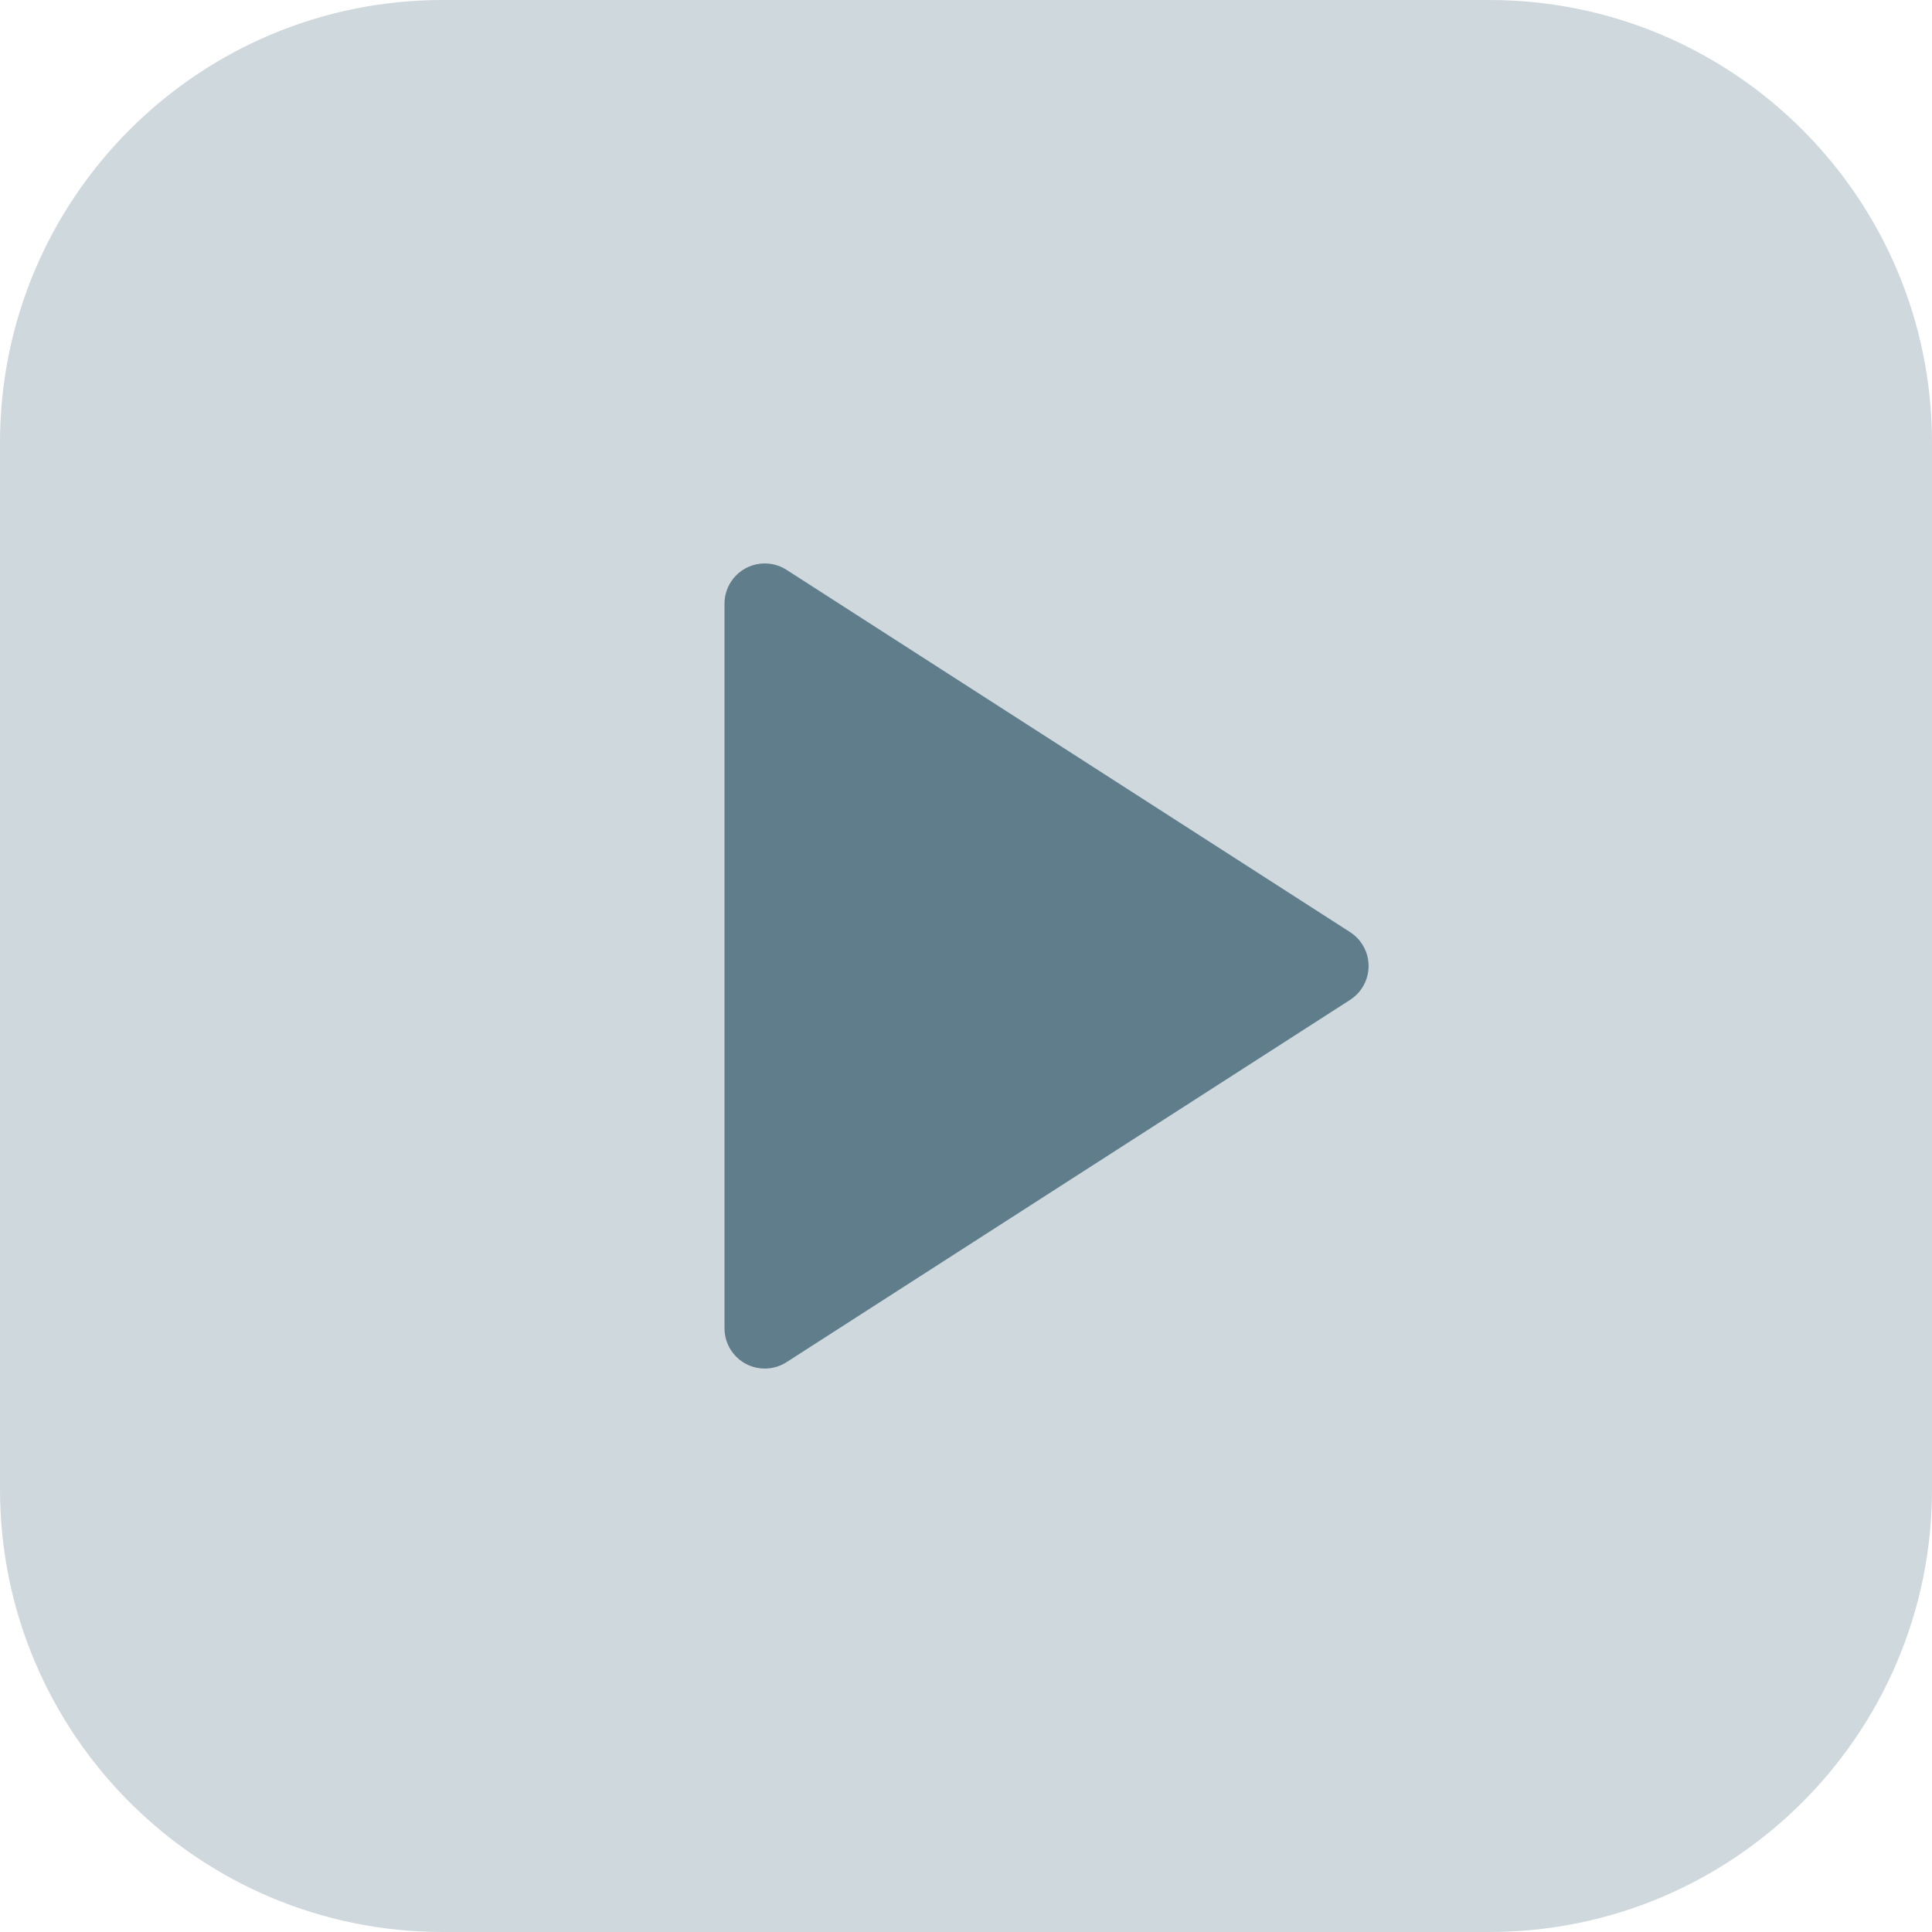
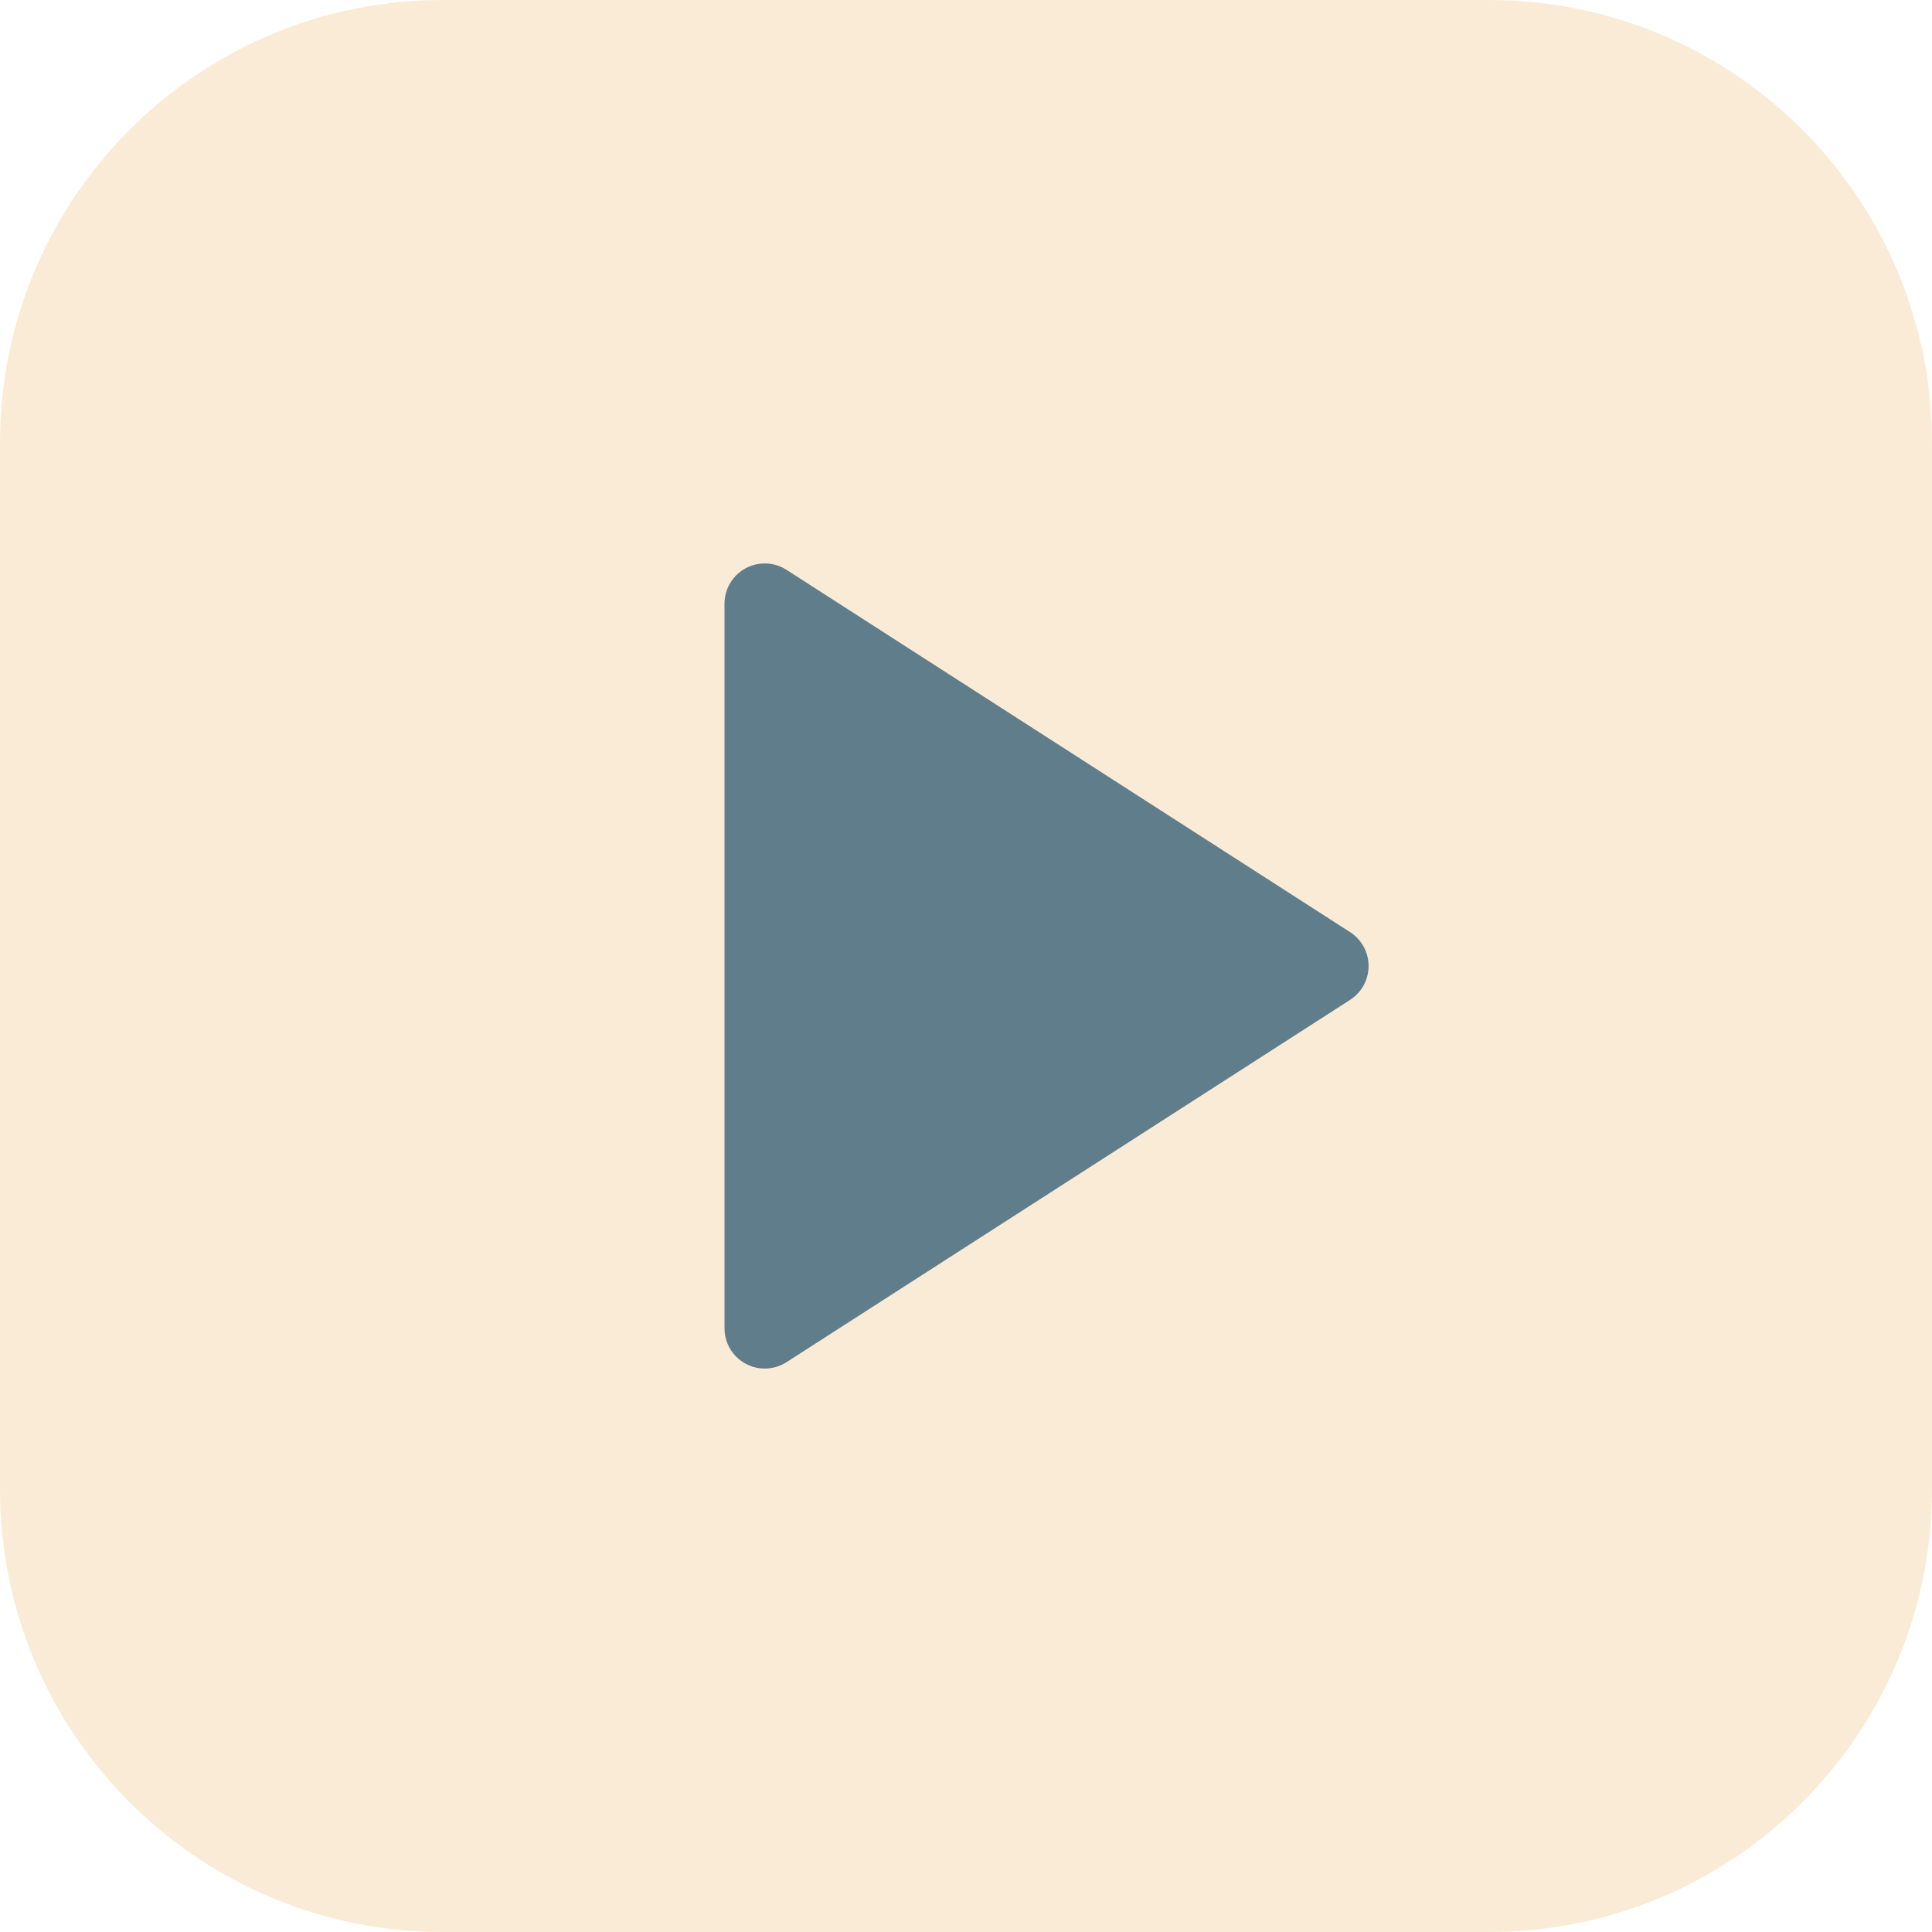
<svg xmlns="http://www.w3.org/2000/svg" version="1.1" x="0px" y="0px" viewBox="0 0 512 512" style="enable-background:new 0 0 512 512;" xml:space="preserve">
-   <path style="fill:#CFD8DC;" d="M117.333,0h277.333C459.468,0,512,52.532,512,117.333v277.333C512,459.468,459.468,512,394.667,512  H117.333C52.532,512,0,459.468,0,394.667V117.333C0,52.532,52.532,0,117.333,0z" />
+   <path style="fill:#faebd7;" d="M117.333,0h277.333C459.468,0,512,52.532,512,117.333v277.333C512,459.468,459.468,512,394.667,512  H117.333C52.532,512,0,459.468,0,394.667V117.333C0,52.532,52.532,0,117.333,0z" />
  <path style="fill:#607D8B;" d="M357.781,247.019l-149.333-96c-4.951-3.193-11.552-1.768-14.745,3.183  c-1.115,1.728-1.706,3.742-1.703,5.799v192c-0.01,5.891,4.758,10.674,10.649,10.684c2.057,0.003,4.07-0.588,5.799-1.703l149.333-96  c4.96-3.178,6.405-9.776,3.227-14.736C360.178,248.95,359.077,247.849,357.781,247.019L357.781,247.019z" />
</svg>
